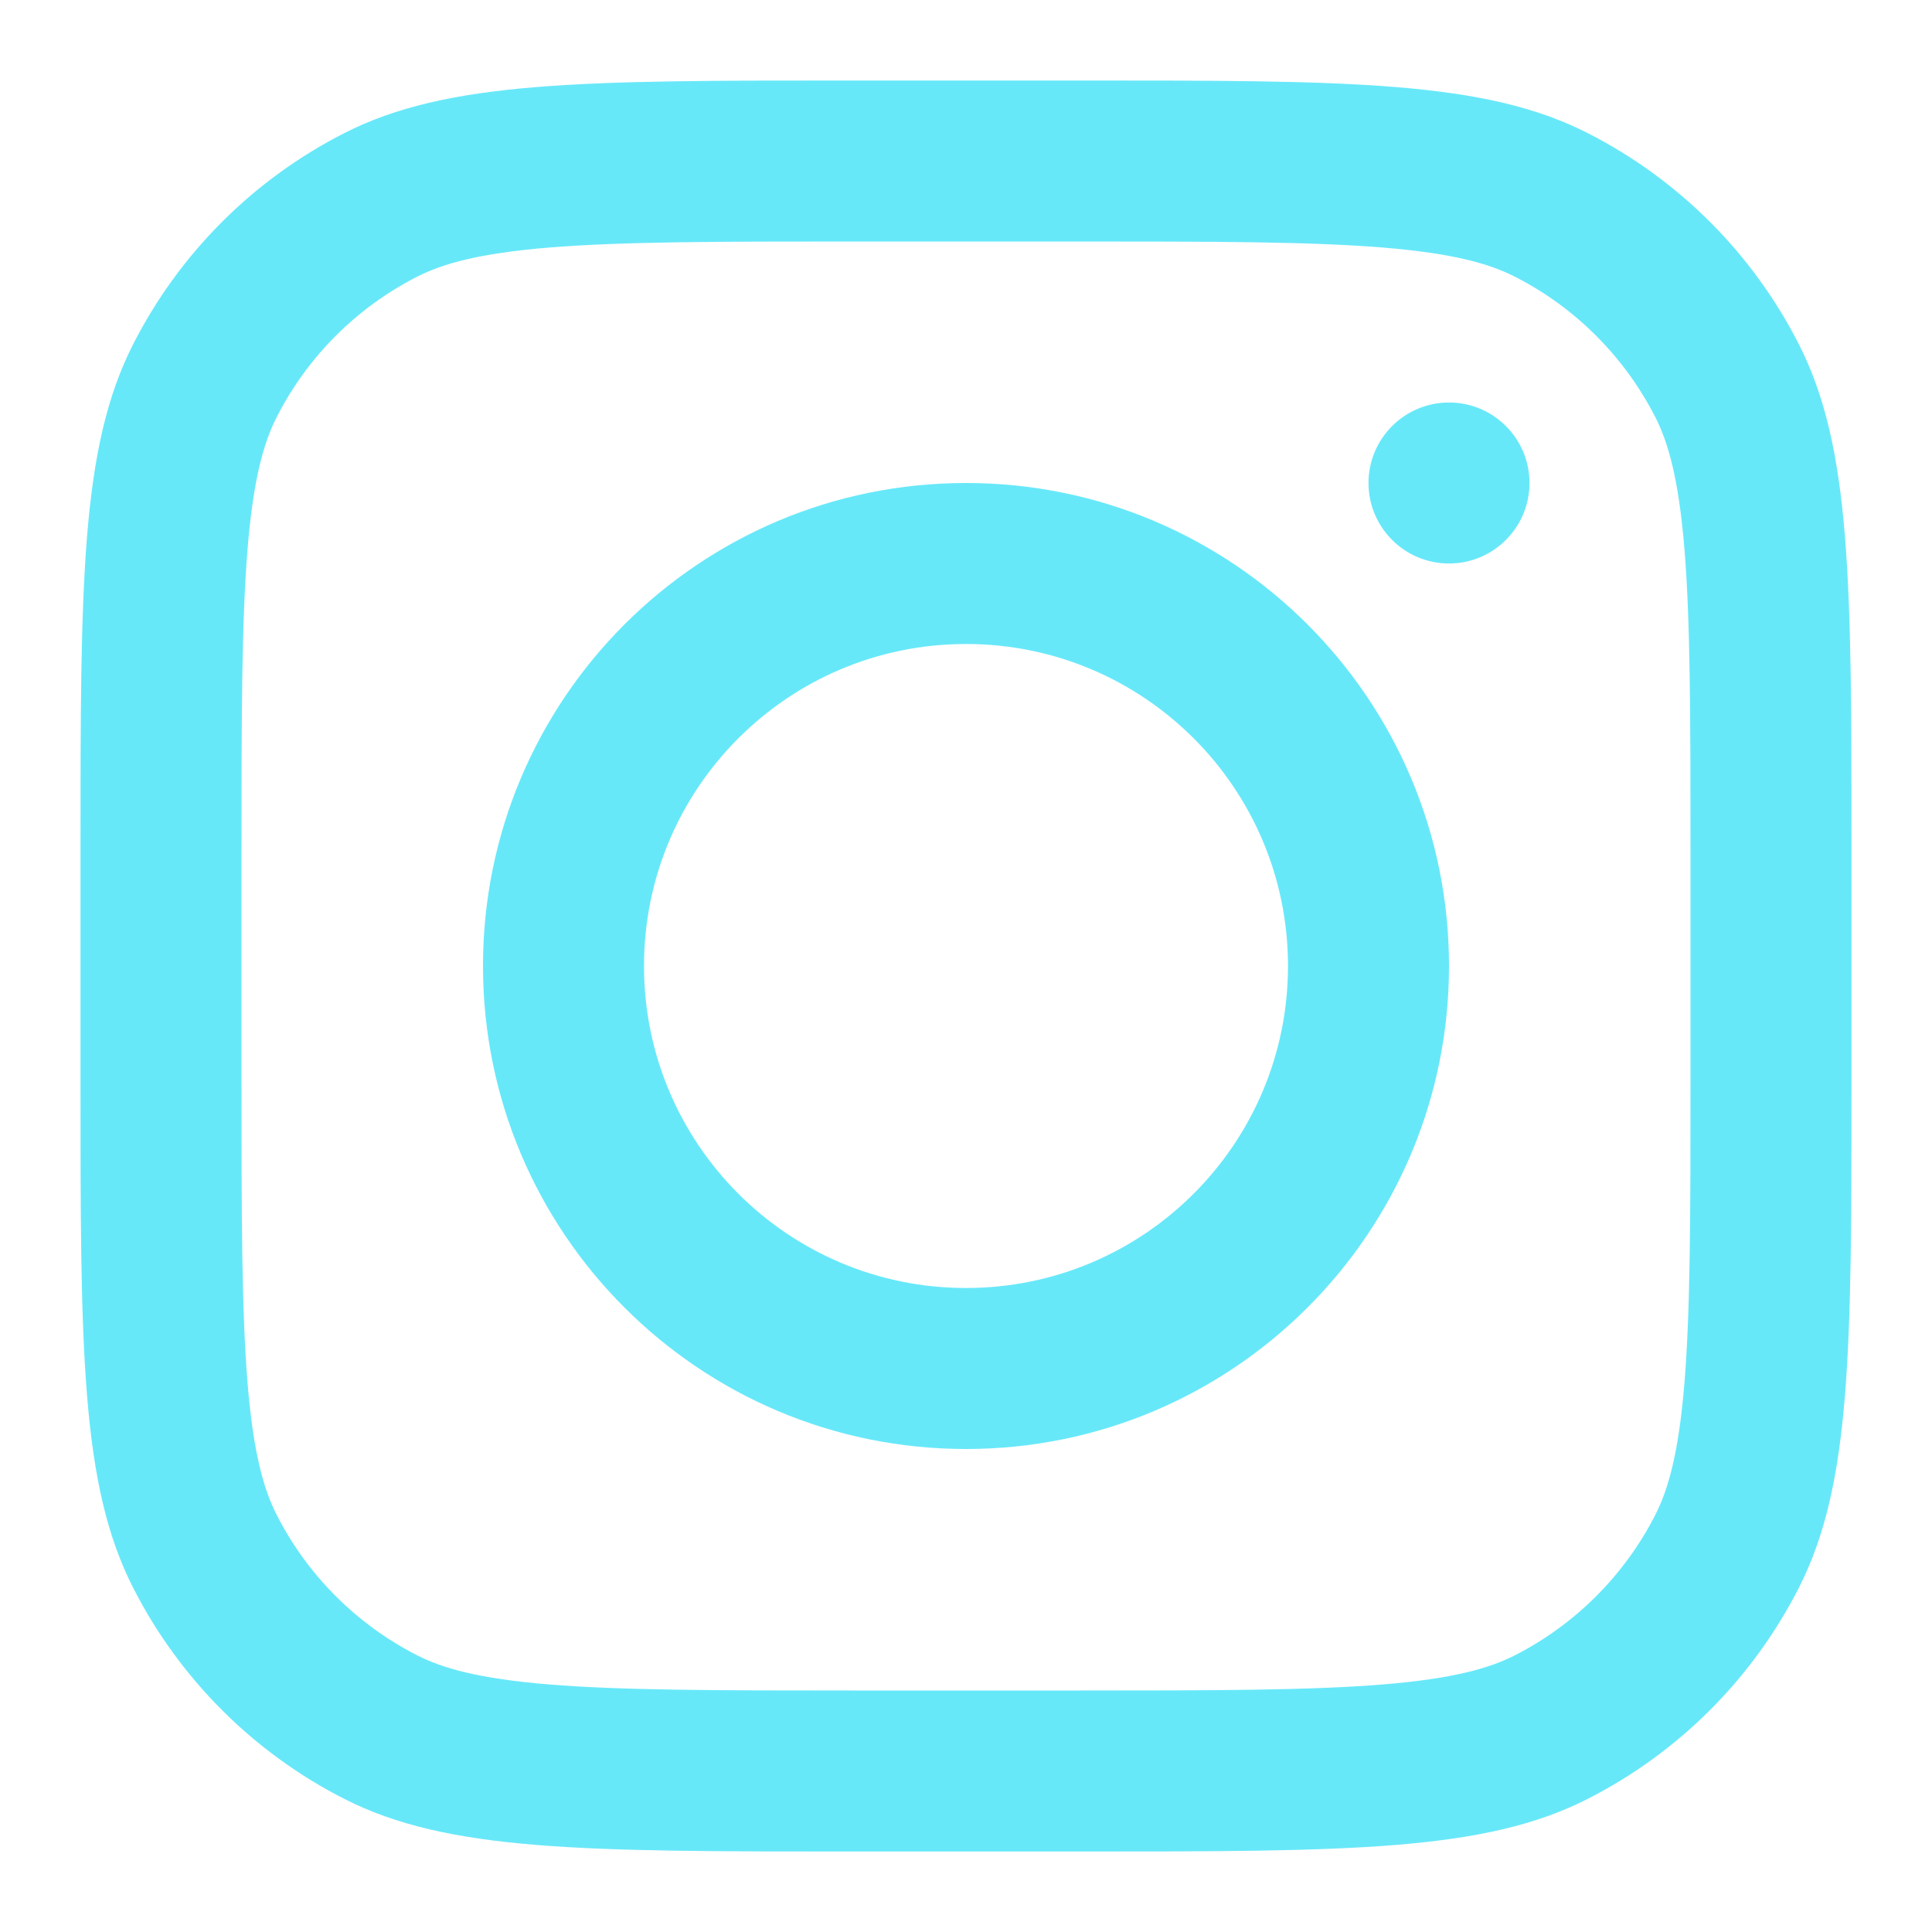
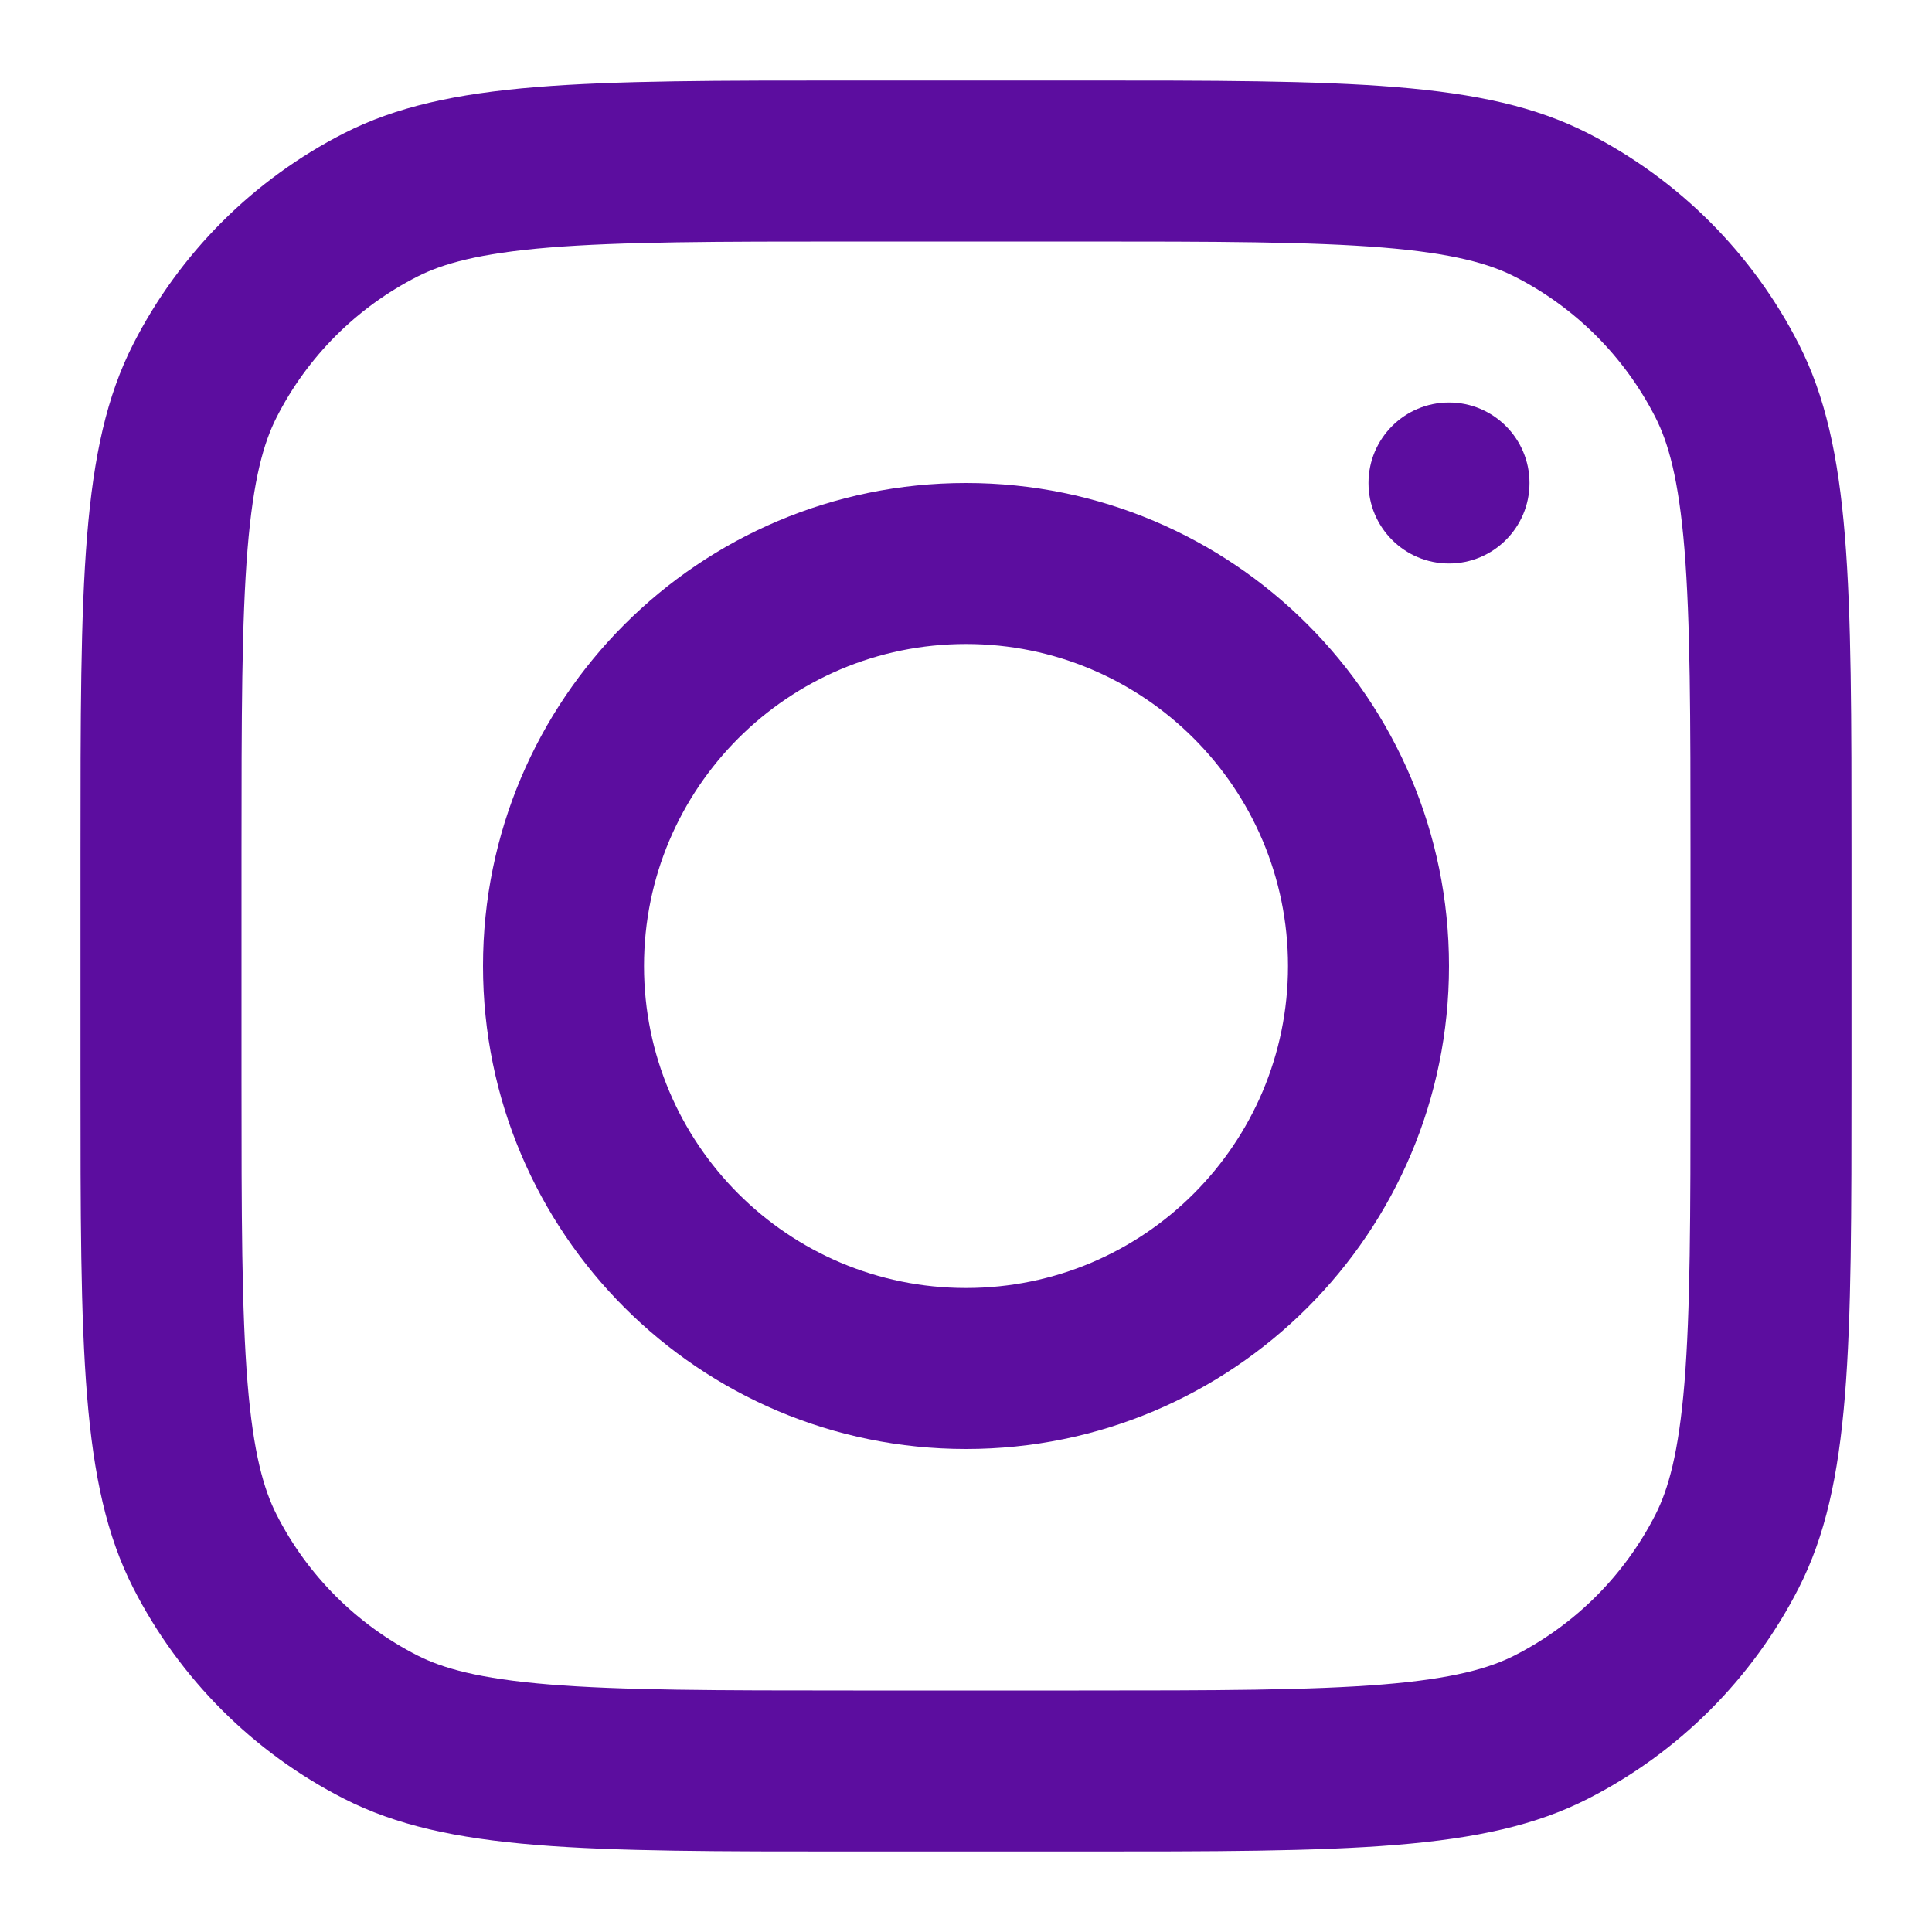
<svg xmlns="http://www.w3.org/2000/svg" width="800px" height="800px" viewBox="0 0 24 24" fill="none">
-   <path fill-rule="evenodd" clip-rule="evenodd" d="M12 18C15.314 18 18 15.314 18 12C18 8.686 15.314 6 12 6C8.686 6 6 8.686 6 12C6 15.314 8.686 18 12 18ZM12 16C14.209 16 16 14.209 16 12C16 9.791 14.209 8 12 8C9.791 8 8 9.791 8 12C8 14.209 9.791 16 12 16Z" fill="#67e8f9" />
-   <path d="M18 5C17.448 5 17 5.448 17 6C17 6.552 17.448 7 18 7C18.552 7 19 6.552 19 6C19 5.448 18.552 5 18 5Z" fill="#67e8f9" />
-   <path fill-rule="evenodd" clip-rule="evenodd" d="M1.654 4.276C1 5.56 1 7.24 1 10.6V13.4C1 16.76 1 18.441 1.654 19.724C2.229 20.853 3.147 21.771 4.276 22.346C5.56 23 7.24 23 10.6 23H13.4C16.76 23 18.441 23 19.724 22.346C20.853 21.771 21.771 20.853 22.346 19.724C23 18.441 23 16.76 23 13.4V10.6C23 7.24 23 5.56 22.346 4.276C21.771 3.147 20.853 2.229 19.724 1.654C18.441 1 16.76 1 13.4 1H10.6C7.24 1 5.56 1 4.276 1.654C3.147 2.229 2.229 3.147 1.654 4.276ZM13.4 3H10.6C8.887 3 7.722 3.002 6.822 3.075C5.945 3.147 5.497 3.277 5.184 3.436C4.431 3.819 3.819 4.431 3.436 5.184C3.277 5.497 3.147 5.945 3.075 6.822C3.002 7.722 3 8.887 3 10.6V13.4C3 15.113 3.002 16.278 3.075 17.178C3.147 18.055 3.277 18.503 3.436 18.816C3.819 19.569 4.431 20.18 5.184 20.564C5.497 20.723 5.945 20.853 6.822 20.925C7.722 20.998 8.887 21 10.6 21H13.4C15.113 21 16.278 20.998 17.178 20.925C18.055 20.853 18.503 20.723 18.816 20.564C19.569 20.18 20.18 19.569 20.564 18.816C20.723 18.503 20.853 18.055 20.925 17.178C20.998 16.278 21 15.113 21 13.4V10.6C21 8.887 20.998 7.722 20.925 6.822C20.853 5.945 20.723 5.497 20.564 5.184C20.18 4.431 19.569 3.819 18.816 3.436C18.503 3.277 18.055 3.147 17.178 3.075C16.278 3.002 15.113 3 13.4 3Z" fill="#67e8f9" />
+   <path fill-rule="evenodd" clip-rule="evenodd" d="M12 18C15.314 18 18 15.314 18 12C18 8.686 15.314 6 12 6C8.686 6 6 8.686 6 12C6 15.314 8.686 18 12 18ZM12 16C14.209 16 16 14.209 16 12C16 9.791 14.209 8 12 8C9.791 8 8 9.791 8 12C8 14.209 9.791 16 12 16Z" fill="#5c0d9f" />
+   <path d="M18 5C17.448 5 17 5.448 17 6C17 6.552 17.448 7 18 7C18.552 7 19 6.552 19 6C19 5.448 18.552 5 18 5Z" fill="#5c0d9f" />
+   <path fill-rule="evenodd" clip-rule="evenodd" d="M1.654 4.276C1 5.56 1 7.24 1 10.6V13.4C1 16.76 1 18.441 1.654 19.724C2.229 20.853 3.147 21.771 4.276 22.346C5.56 23 7.24 23 10.6 23H13.4C16.76 23 18.441 23 19.724 22.346C20.853 21.771 21.771 20.853 22.346 19.724C23 18.441 23 16.76 23 13.4V10.6C23 7.24 23 5.56 22.346 4.276C21.771 3.147 20.853 2.229 19.724 1.654C18.441 1 16.76 1 13.4 1H10.6C7.24 1 5.56 1 4.276 1.654C3.147 2.229 2.229 3.147 1.654 4.276ZM13.4 3H10.6C8.887 3 7.722 3.002 6.822 3.075C5.945 3.147 5.497 3.277 5.184 3.436C4.431 3.819 3.819 4.431 3.436 5.184C3.277 5.497 3.147 5.945 3.075 6.822C3.002 7.722 3 8.887 3 10.6V13.4C3 15.113 3.002 16.278 3.075 17.178C3.147 18.055 3.277 18.503 3.436 18.816C3.819 19.569 4.431 20.18 5.184 20.564C5.497 20.723 5.945 20.853 6.822 20.925C7.722 20.998 8.887 21 10.6 21H13.4C15.113 21 16.278 20.998 17.178 20.925C18.055 20.853 18.503 20.723 18.816 20.564C19.569 20.18 20.18 19.569 20.564 18.816C20.723 18.503 20.853 18.055 20.925 17.178C20.998 16.278 21 15.113 21 13.4V10.6C21 8.887 20.998 7.722 20.925 6.822C20.853 5.945 20.723 5.497 20.564 5.184C20.18 4.431 19.569 3.819 18.816 3.436C18.503 3.277 18.055 3.147 17.178 3.075C16.278 3.002 15.113 3 13.4 3Z" fill="#5c0d9f" />
</svg>
